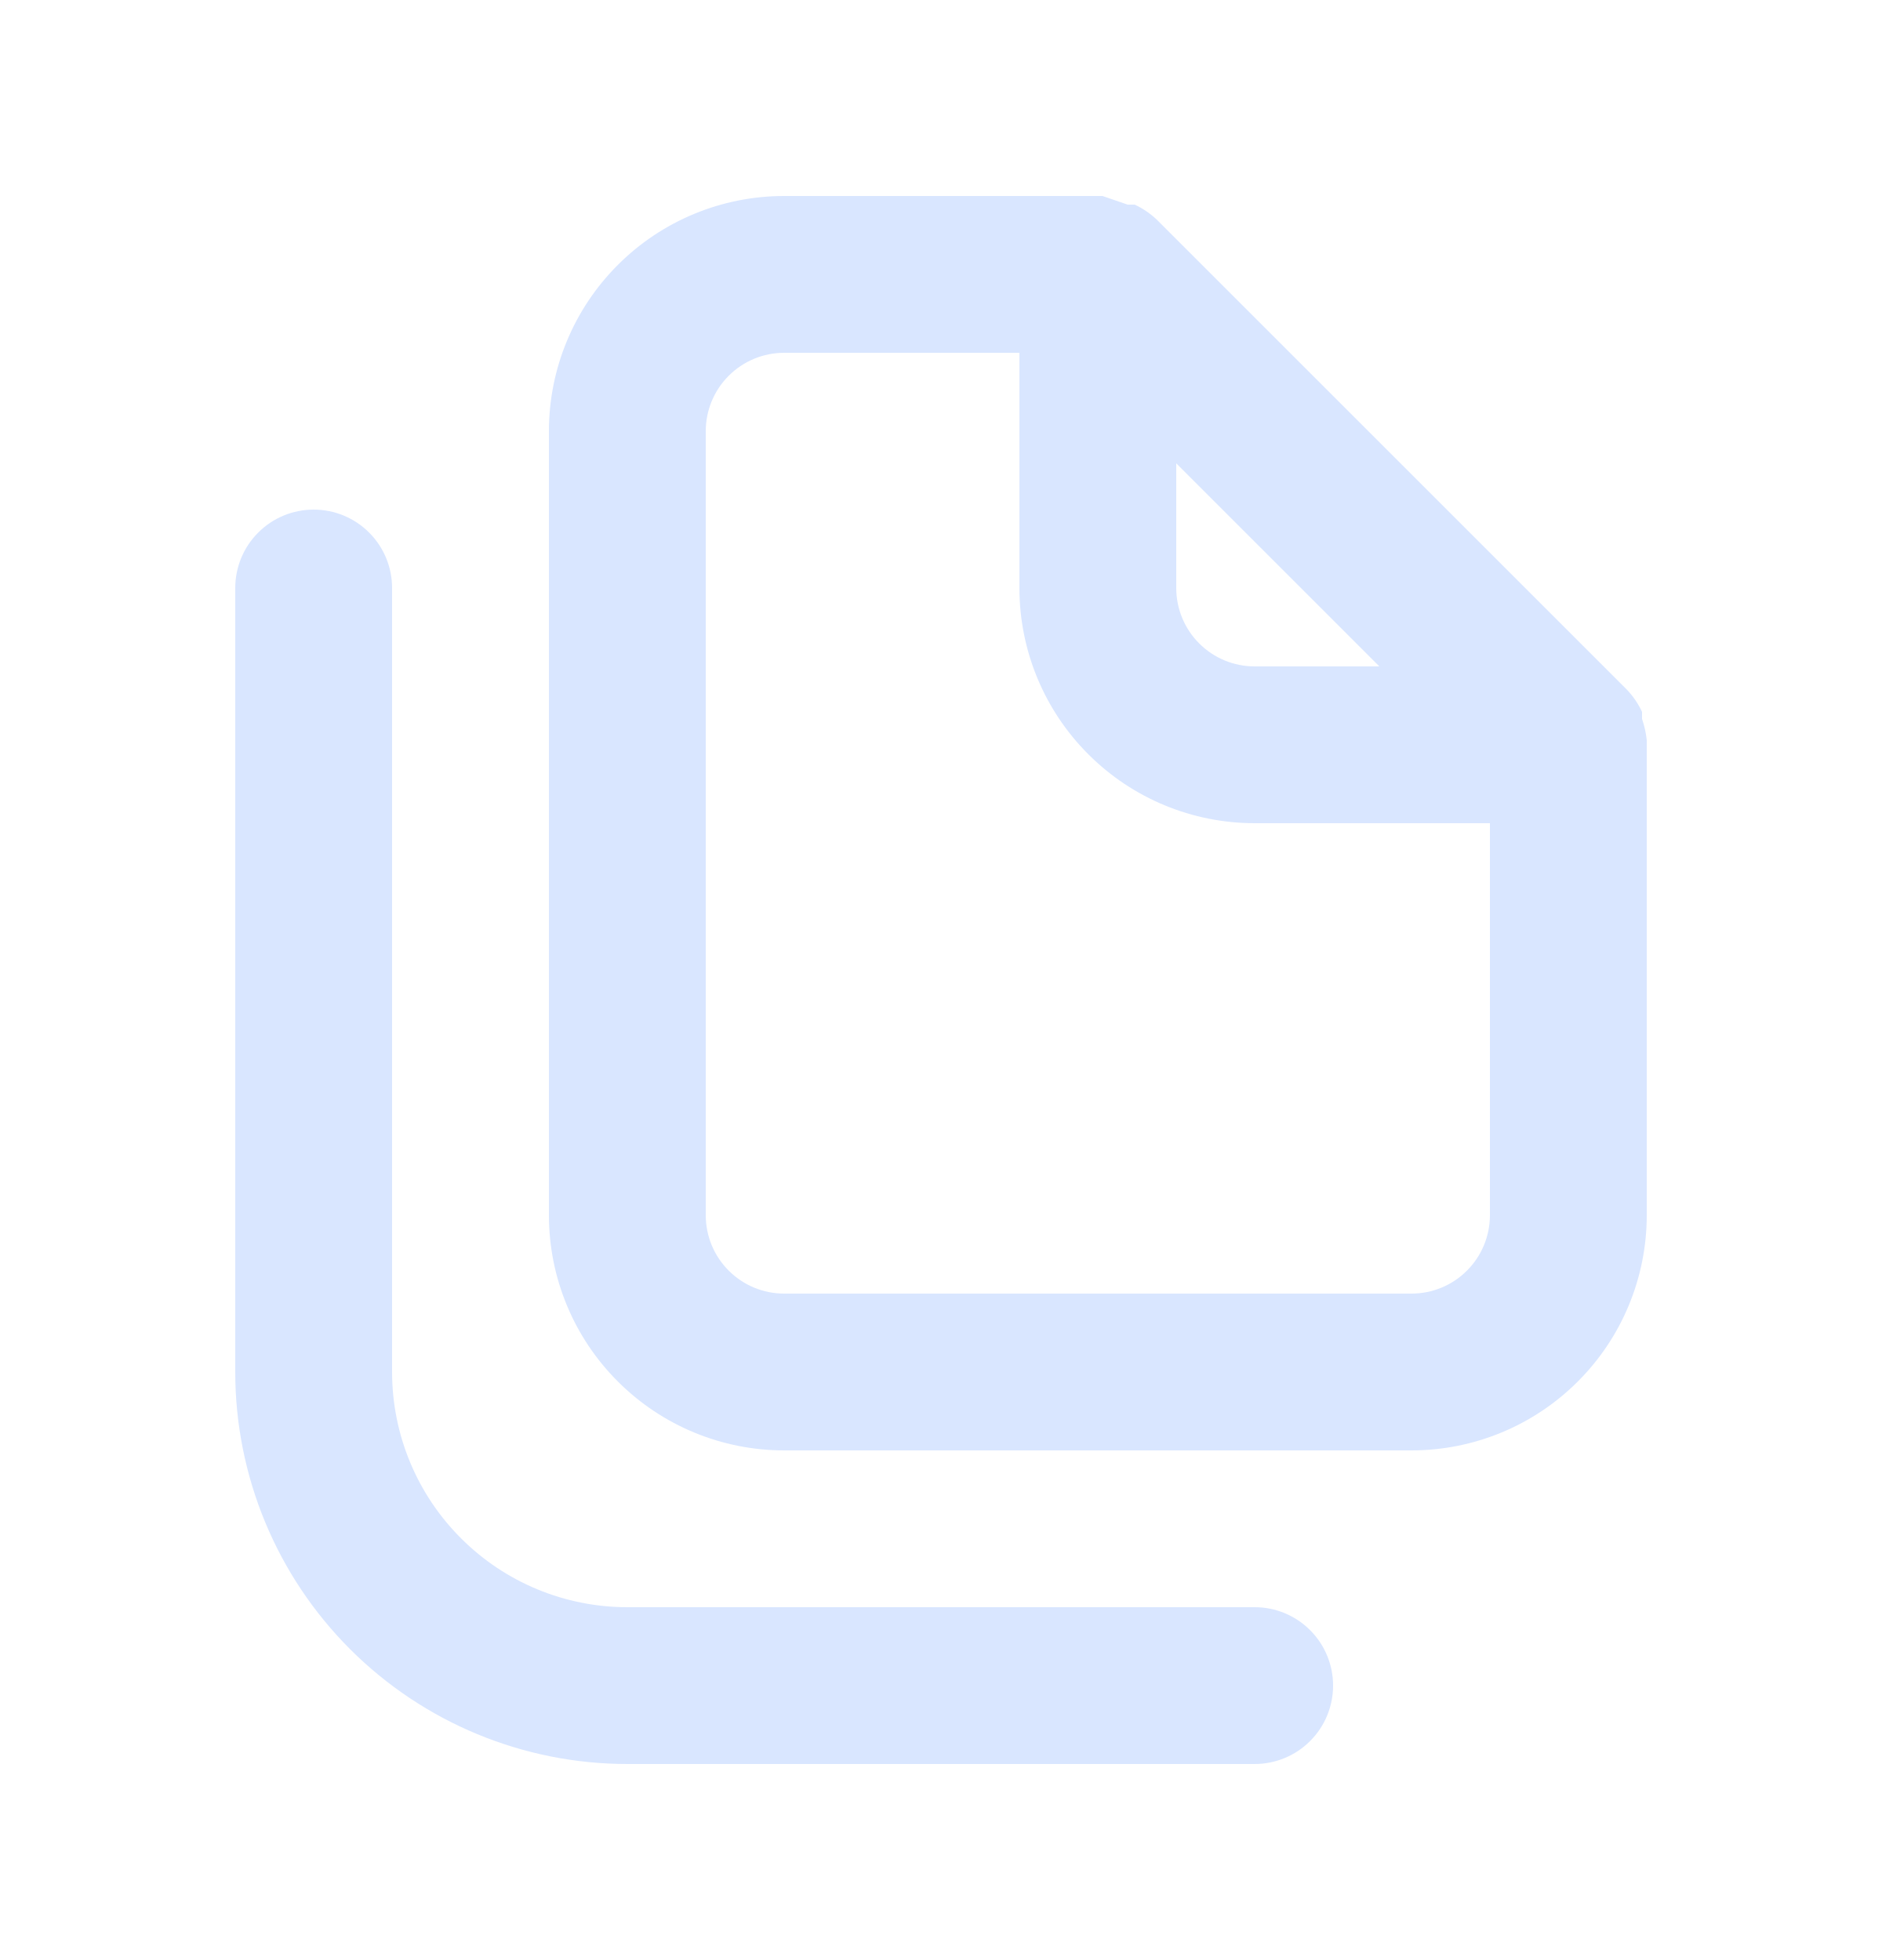
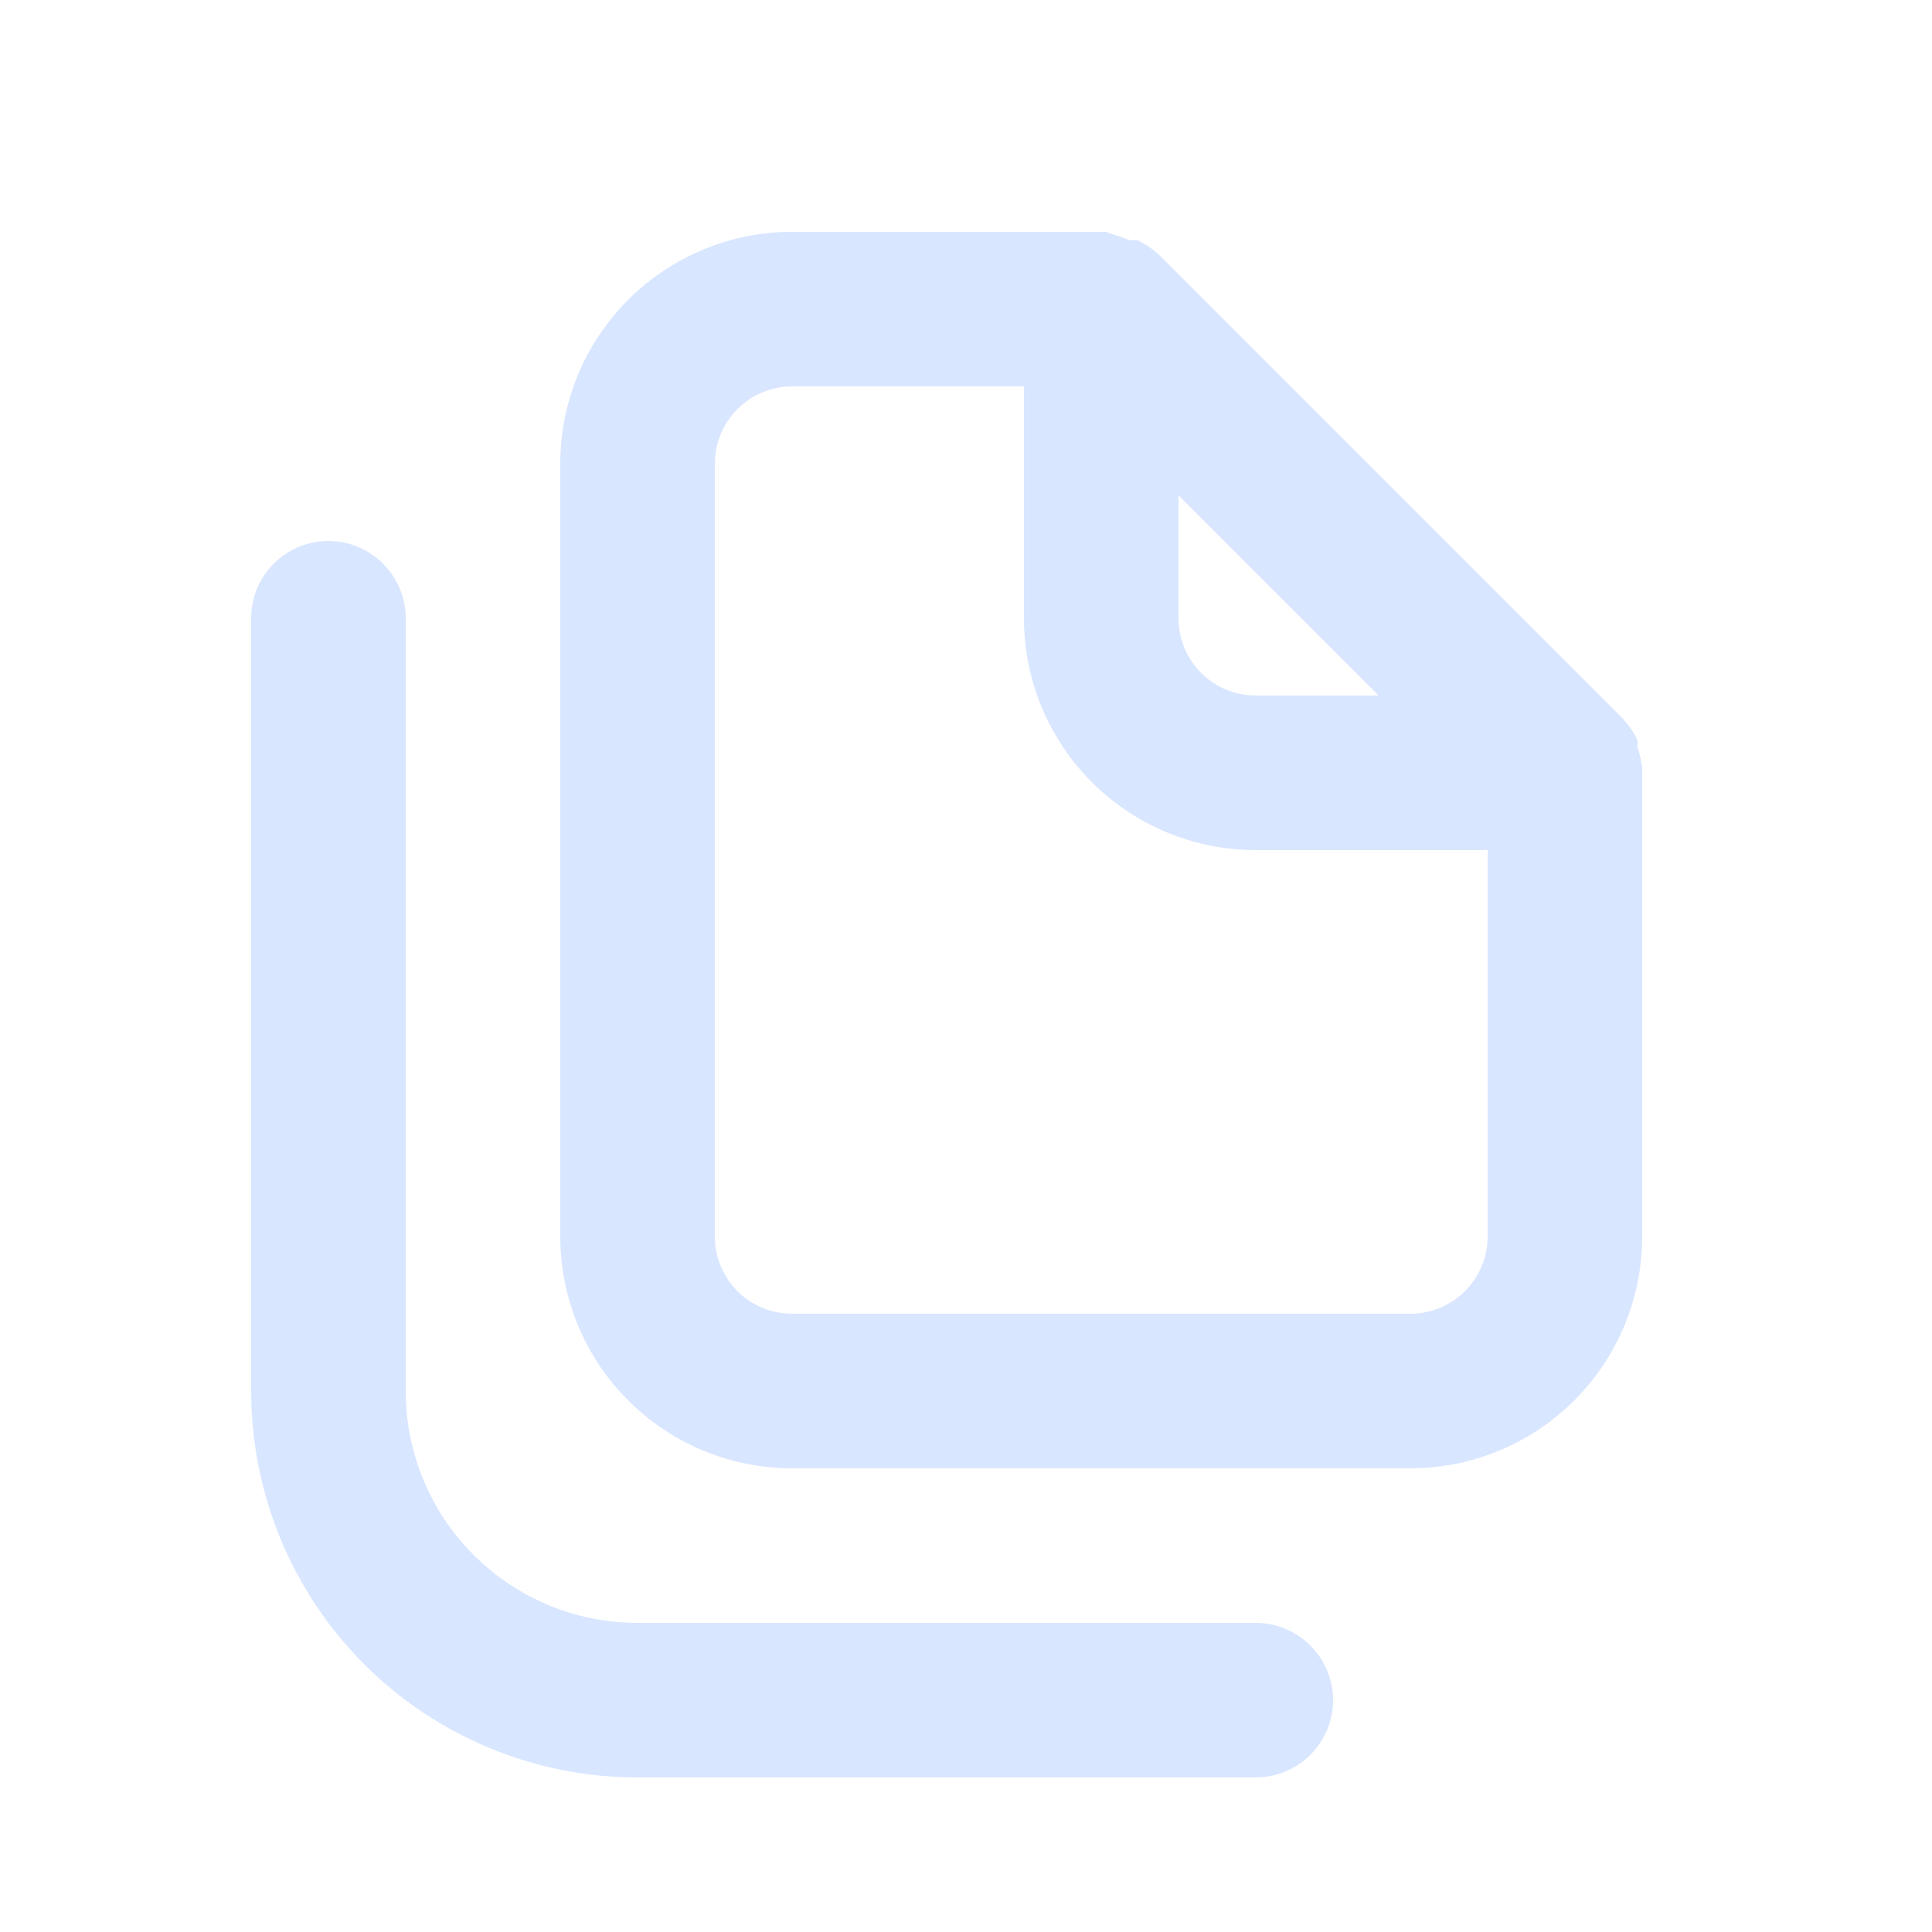
- <svg xmlns="http://www.w3.org/2000/svg" width="24" height="25" viewBox="0 0 24 25" fill="none">
-   <path d="M16 20.5H8C7.204 20.5 6.441 20.184 5.879 19.621C5.316 19.059 5 18.296 5 17.5V7.5C5 7.235 4.895 6.98 4.707 6.793C4.52 6.605 4.265 6.5 4 6.5C3.735 6.5 3.48 6.605 3.293 6.793C3.105 6.98 3 7.235 3 7.5V17.5C3 18.826 3.527 20.098 4.464 21.035C5.402 21.973 6.674 22.5 8 22.5H16C16.265 22.5 16.52 22.395 16.707 22.207C16.895 22.02 17 21.765 17 21.5C17 21.235 16.895 20.98 16.707 20.793C16.52 20.605 16.265 20.5 16 20.5ZM21 9.44C20.99 9.348 20.97 9.258 20.94 9.17V9.08C20.892 8.977 20.828 8.883 20.75 8.8L14.75 2.8C14.667 2.722 14.573 2.658 14.47 2.61H14.38L14.06 2.5H10C9.204 2.5 8.441 2.816 7.879 3.379C7.316 3.941 7 4.704 7 5.5V15.5C7 16.296 7.316 17.059 7.879 17.621C8.441 18.184 9.204 18.5 10 18.5H18C18.796 18.5 19.559 18.184 20.121 17.621C20.684 17.059 21 16.296 21 15.5V9.5C21 9.5 21 9.5 21 9.44ZM15 5.91L17.59 8.5H16C15.735 8.5 15.48 8.395 15.293 8.207C15.105 8.02 15 7.765 15 7.5V5.91ZM19 15.5C19 15.765 18.895 16.02 18.707 16.207C18.52 16.395 18.265 16.5 18 16.5H10C9.735 16.5 9.48 16.395 9.293 16.207C9.105 16.02 9 15.765 9 15.5V5.5C9 5.235 9.105 4.98 9.293 4.793C9.48 4.605 9.735 4.5 10 4.5H13V7.5C13 8.296 13.316 9.059 13.879 9.621C14.441 10.184 15.204 10.5 16 10.5H19V15.5Z" fill="#D9E6FF" />
+ <svg xmlns="http://www.w3.org/2000/svg" width="20" height="20" viewBox="0 0 20 20" fill="none">
+   <path d="M13 16.8H6.6C5.963 16.8 5.353 16.547 4.903 16.097C4.452 15.647 4.2 15.037 4.2 14.4V6.4C4.2 6.188 4.115 5.985 3.965 5.835C3.815 5.685 3.612 5.6 3.4 5.6C3.187 5.6 2.984 5.685 2.834 5.835C2.684 5.985 2.6 6.188 2.6 6.4V14.4C2.6 15.461 3.021 16.479 3.771 17.229C4.521 17.979 5.539 18.4 6.6 18.4H13C13.212 18.4 13.415 18.316 13.565 18.166C13.715 18.016 13.8 17.813 13.8 17.6C13.8 17.388 13.715 17.185 13.565 17.035C13.415 16.885 13.212 16.8 13 16.8ZM17 7.952C16.991 7.879 16.975 7.806 16.952 7.736V7.664C16.913 7.582 16.862 7.507 16.8 7.44L12 2.64C11.934 2.578 11.858 2.527 11.776 2.488H11.704L11.448 2.4H8.2C7.563 2.4 6.953 2.653 6.503 3.103C6.052 3.553 5.8 4.164 5.8 4.8V12.8C5.8 13.437 6.052 14.047 6.503 14.497C6.953 14.947 7.563 15.2 8.2 15.2H14.6C15.236 15.2 15.847 14.947 16.297 14.497C16.747 14.047 17 13.437 17 12.8V8C17 8 17 8 17 7.952ZM12.2 5.128L14.272 7.2H13C12.787 7.2 12.584 7.116 12.434 6.966C12.284 6.816 12.2 6.613 12.2 6.4V5.128ZM15.4 12.8C15.4 13.013 15.315 13.216 15.165 13.366C15.015 13.516 14.812 13.6 14.6 13.6H8.2C7.987 13.6 7.784 13.516 7.634 13.366C7.484 13.216 7.4 13.013 7.4 12.8V4.8C7.4 4.588 7.484 4.385 7.634 4.235C7.784 4.085 7.987 4 8.2 4H10.6V6.4C10.6 7.037 10.852 7.647 11.303 8.097C11.753 8.548 12.363 8.8 13 8.8H15.4V12.8Z" fill="#D9E6FF" />
</svg>
